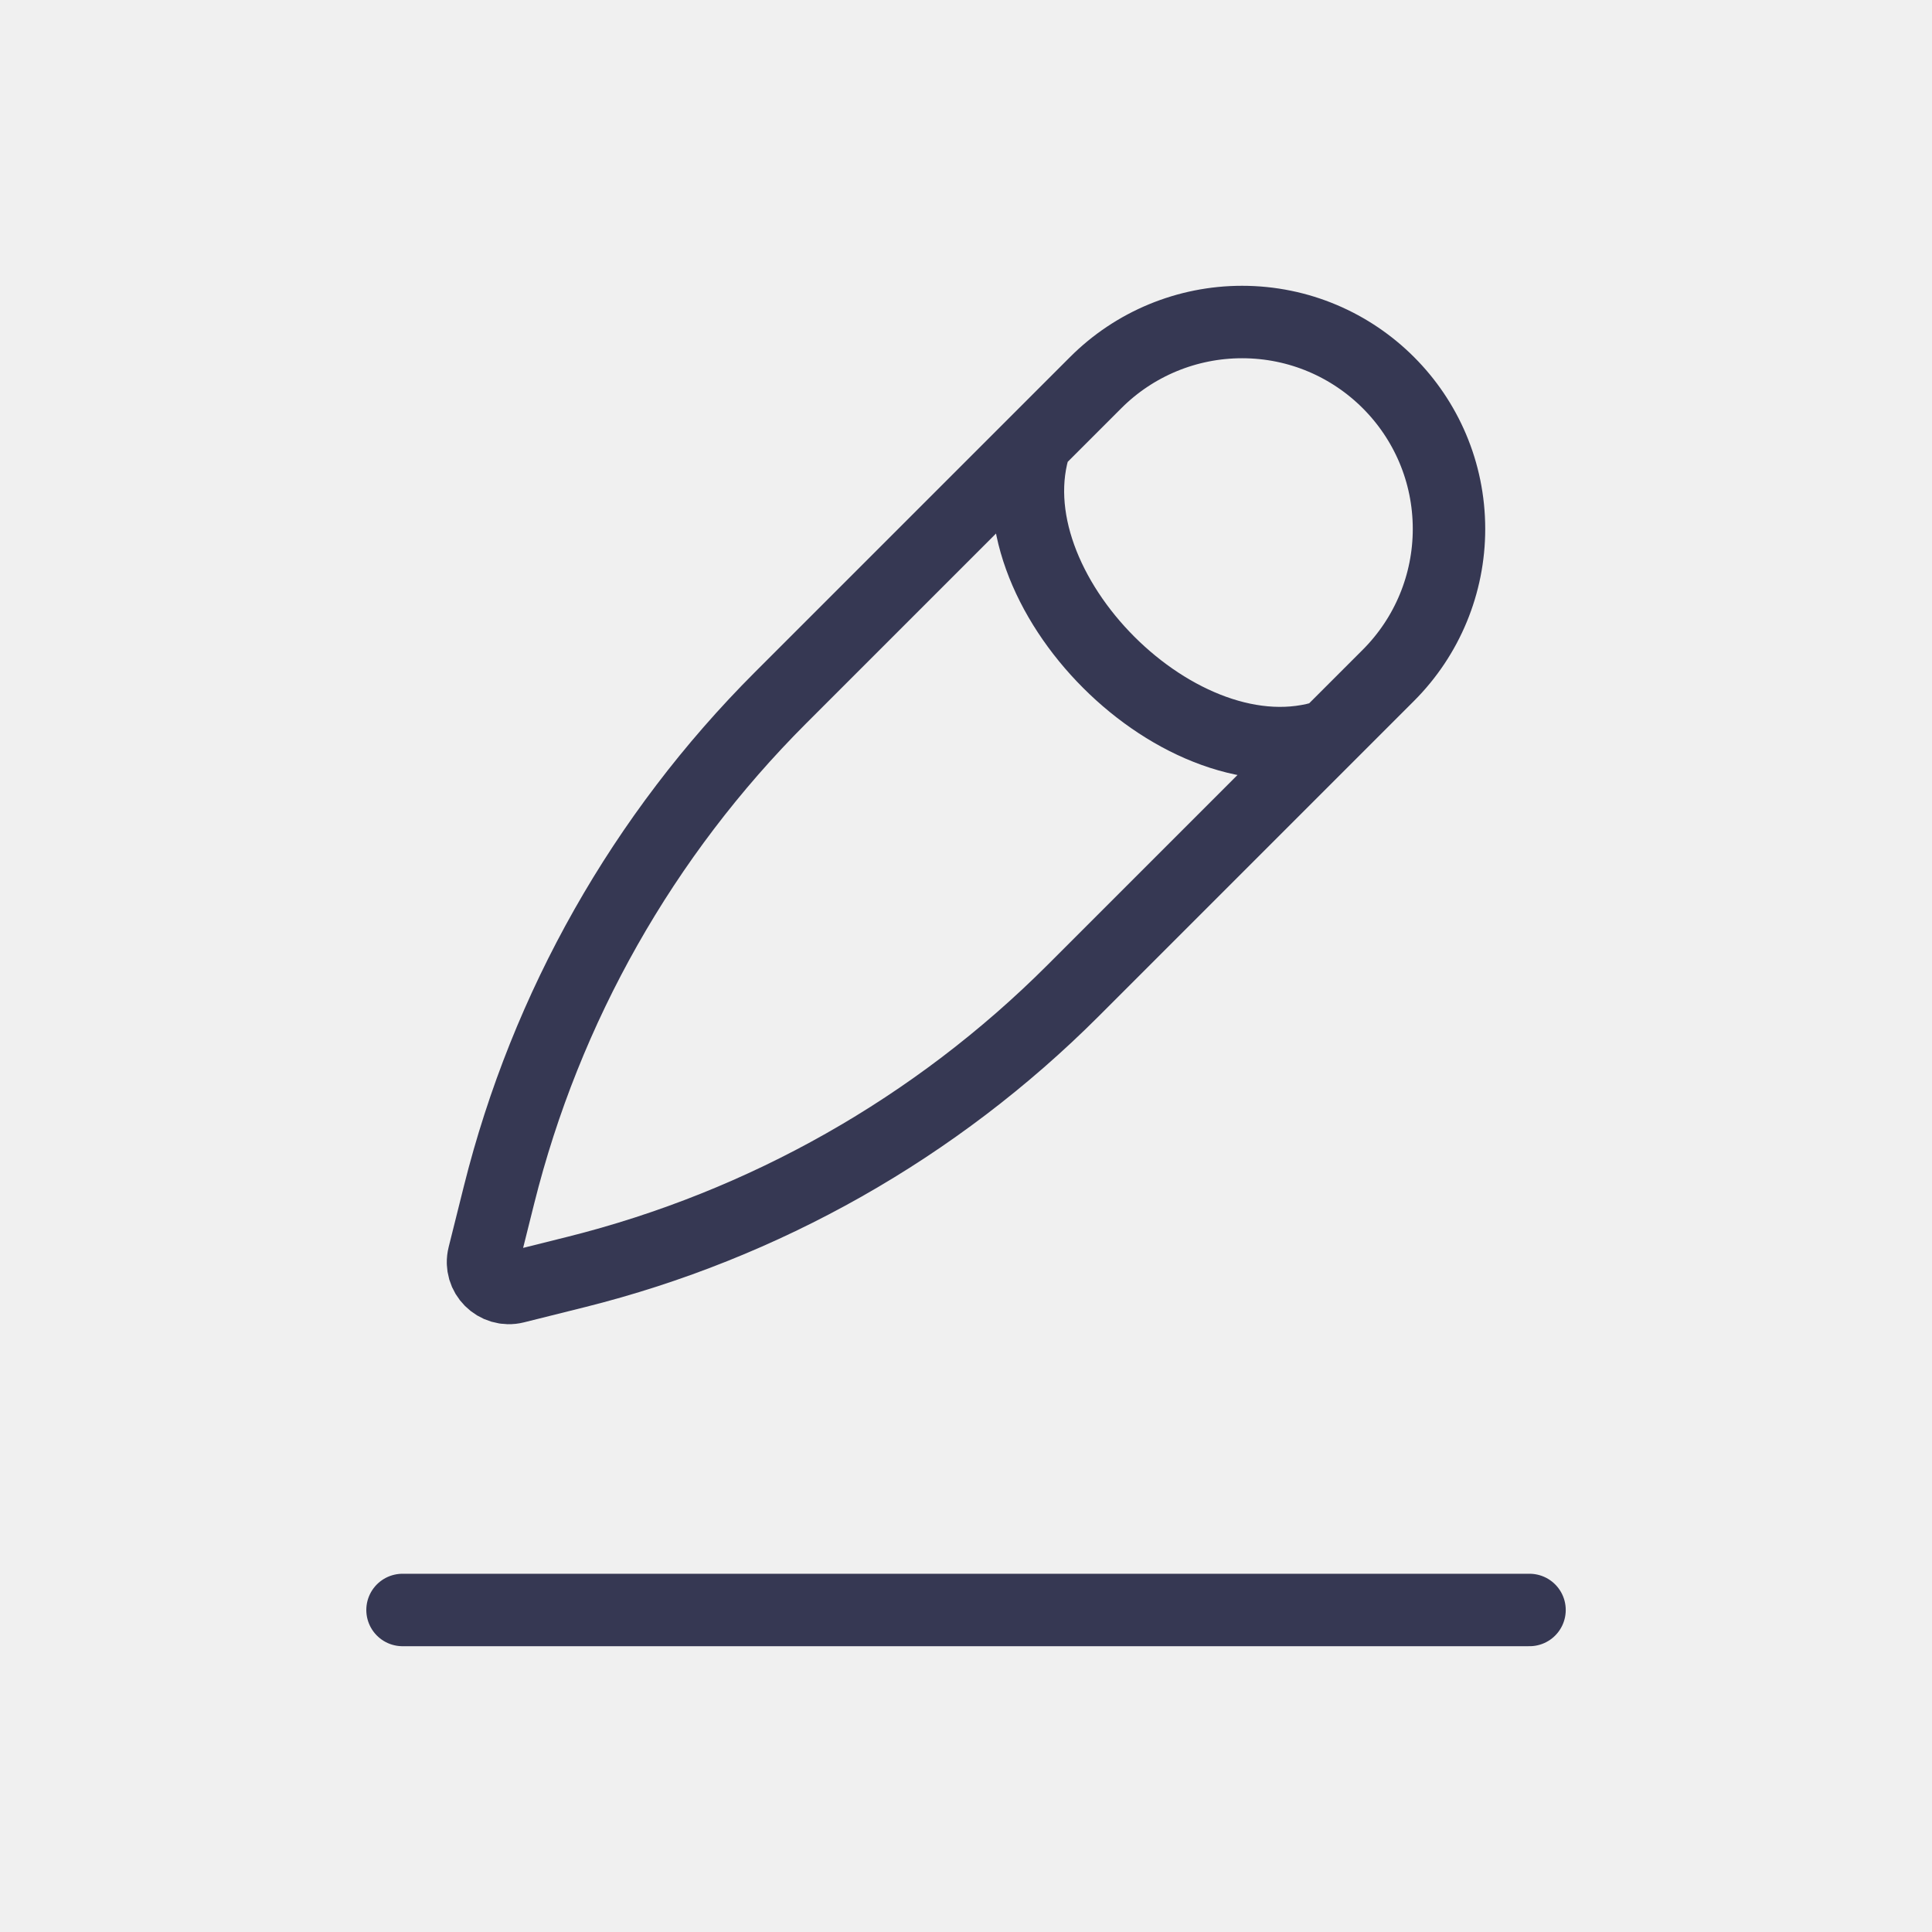
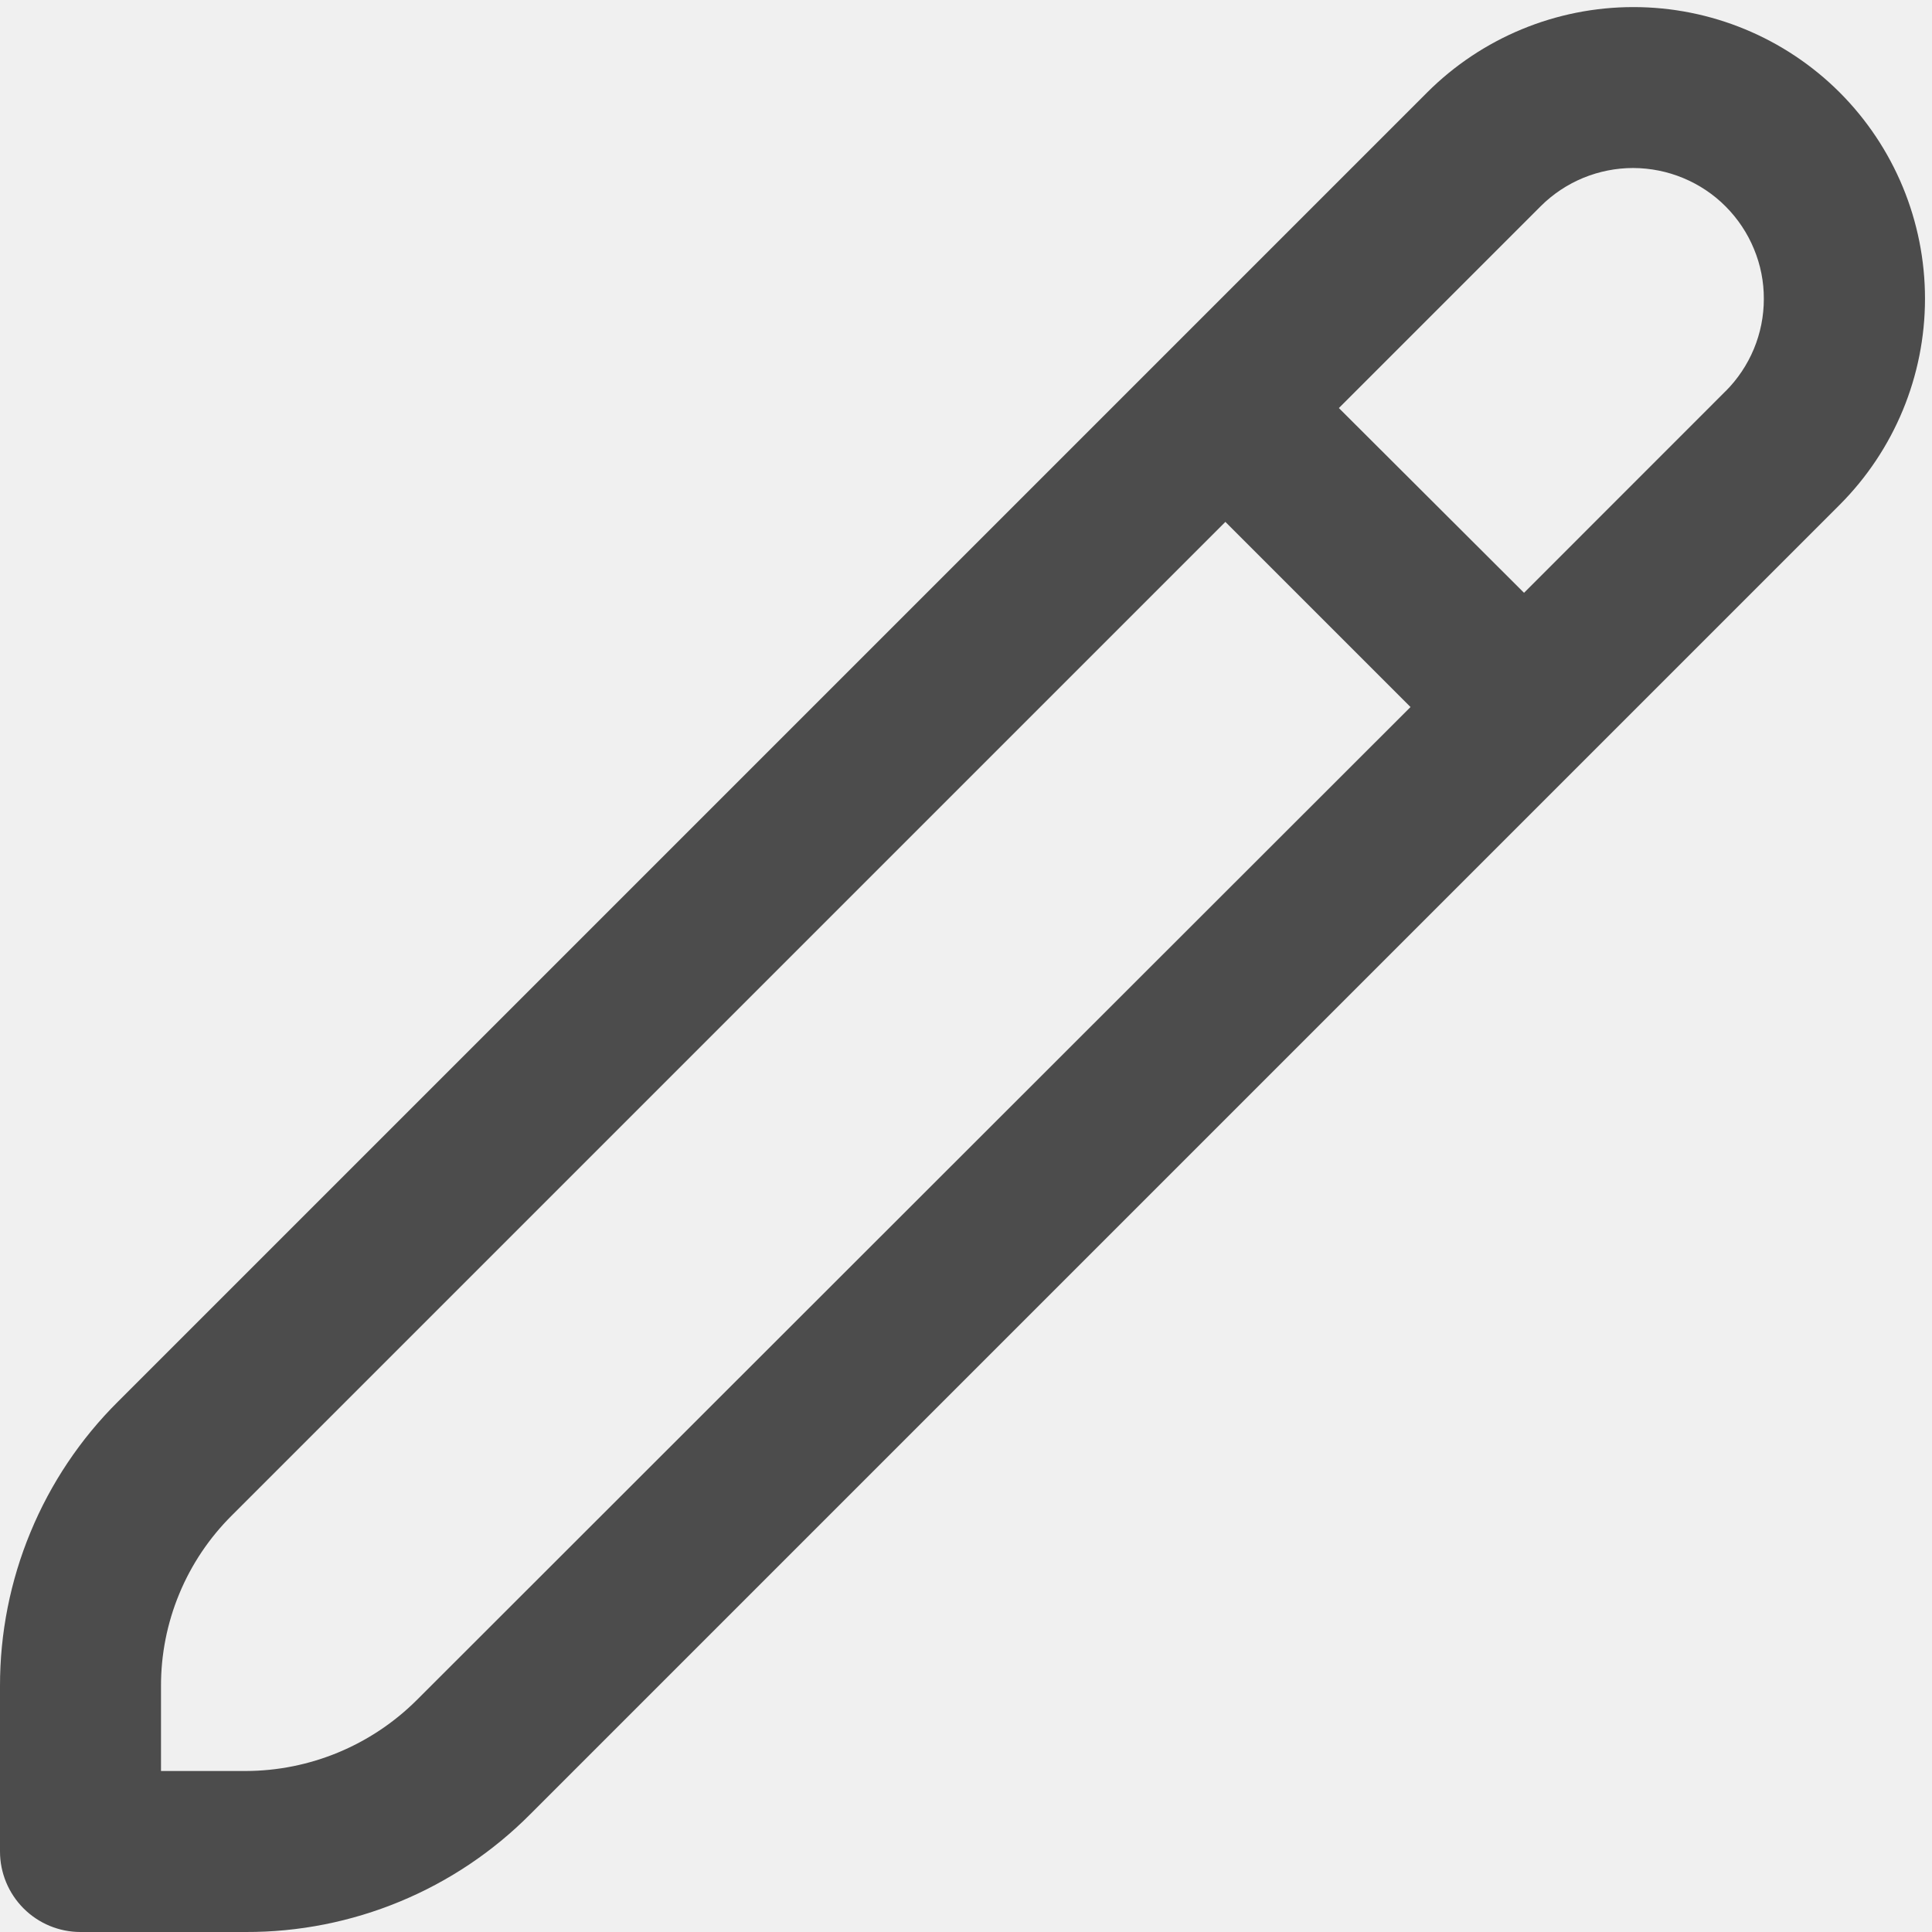
- <svg xmlns="http://www.w3.org/2000/svg" width="40" height="40" viewBox="0 0 40 40" fill="none">
-   <path d="M27.5 15.227C24.47 16.237 20.43 12.197 21.44 9.167M22.685 7.922L16.157 14.45C13.319 17.288 11.305 20.844 10.332 24.738L10.017 25.999C9.918 26.392 10.274 26.748 10.668 26.65L11.929 26.335C15.823 25.361 19.379 23.348 22.217 20.51L28.745 13.982C29.549 13.178 30 12.088 30 10.952C30 8.585 28.081 6.667 25.715 6.667C24.578 6.667 23.488 7.118 22.685 7.922Z" stroke="#363853" stroke-width="1.5" />
-   <path d="M31.667 33.333H8.334" stroke="#363853" stroke-width="1.5" stroke-linecap="round" stroke-linejoin="round" />
+ <svg xmlns="http://www.w3.org/2000/svg" width="24" height="24" viewBox="0 0 24 24" fill="none">
+   <g clip-path="url(#clip0_403_3224)">
+     <path d="M22.853 1.148C22.173 0.469 21.252 0.088 20.291 0.088C19.33 0.088 18.409 0.469 17.729 1.148L1.465 17.412C0.999 17.875 0.63 18.426 0.379 19.033C0.127 19.64 -0.001 20.29 0 20.947V23C0 23.265 0.106 23.52 0.293 23.707C0.481 23.895 0.735 24 1 24H3.053C3.71 24.002 4.361 23.873 4.967 23.622C5.574 23.371 6.125 23.002 6.588 22.536L22.853 6.271C23.532 5.591 23.913 4.67 23.913 3.71C23.913 2.749 23.532 1.828 22.853 1.148ZM5.174 21.122C4.61 21.682 3.848 21.998 3.053 22H2V20.947C1.999 20.553 2.076 20.163 2.227 19.799C2.378 19.434 2.6 19.104 2.879 18.826L15.222 6.483L17.522 8.783L5.174 21.122ZM21.438 4.857L18.932 7.364L16.632 5.069L19.139 2.562C19.29 2.411 19.469 2.292 19.667 2.21C19.864 2.129 20.075 2.087 20.288 2.087C20.502 2.088 20.713 2.13 20.91 2.212C21.107 2.294 21.286 2.413 21.437 2.565C21.587 2.716 21.707 2.895 21.788 3.092C21.87 3.289 21.912 3.5 21.911 3.714C21.911 3.927 21.869 4.138 21.787 4.335C21.705 4.532 21.585 4.711 21.434 4.862L21.438 4.857Z" fill="#4C4C4C" />
+   </g>
+   <defs>
+     <clipPath id="clip0_403_3224">
+       <rect width="24" height="24" fill="white" />
+     </clipPath>
+   </defs>
</svg>
